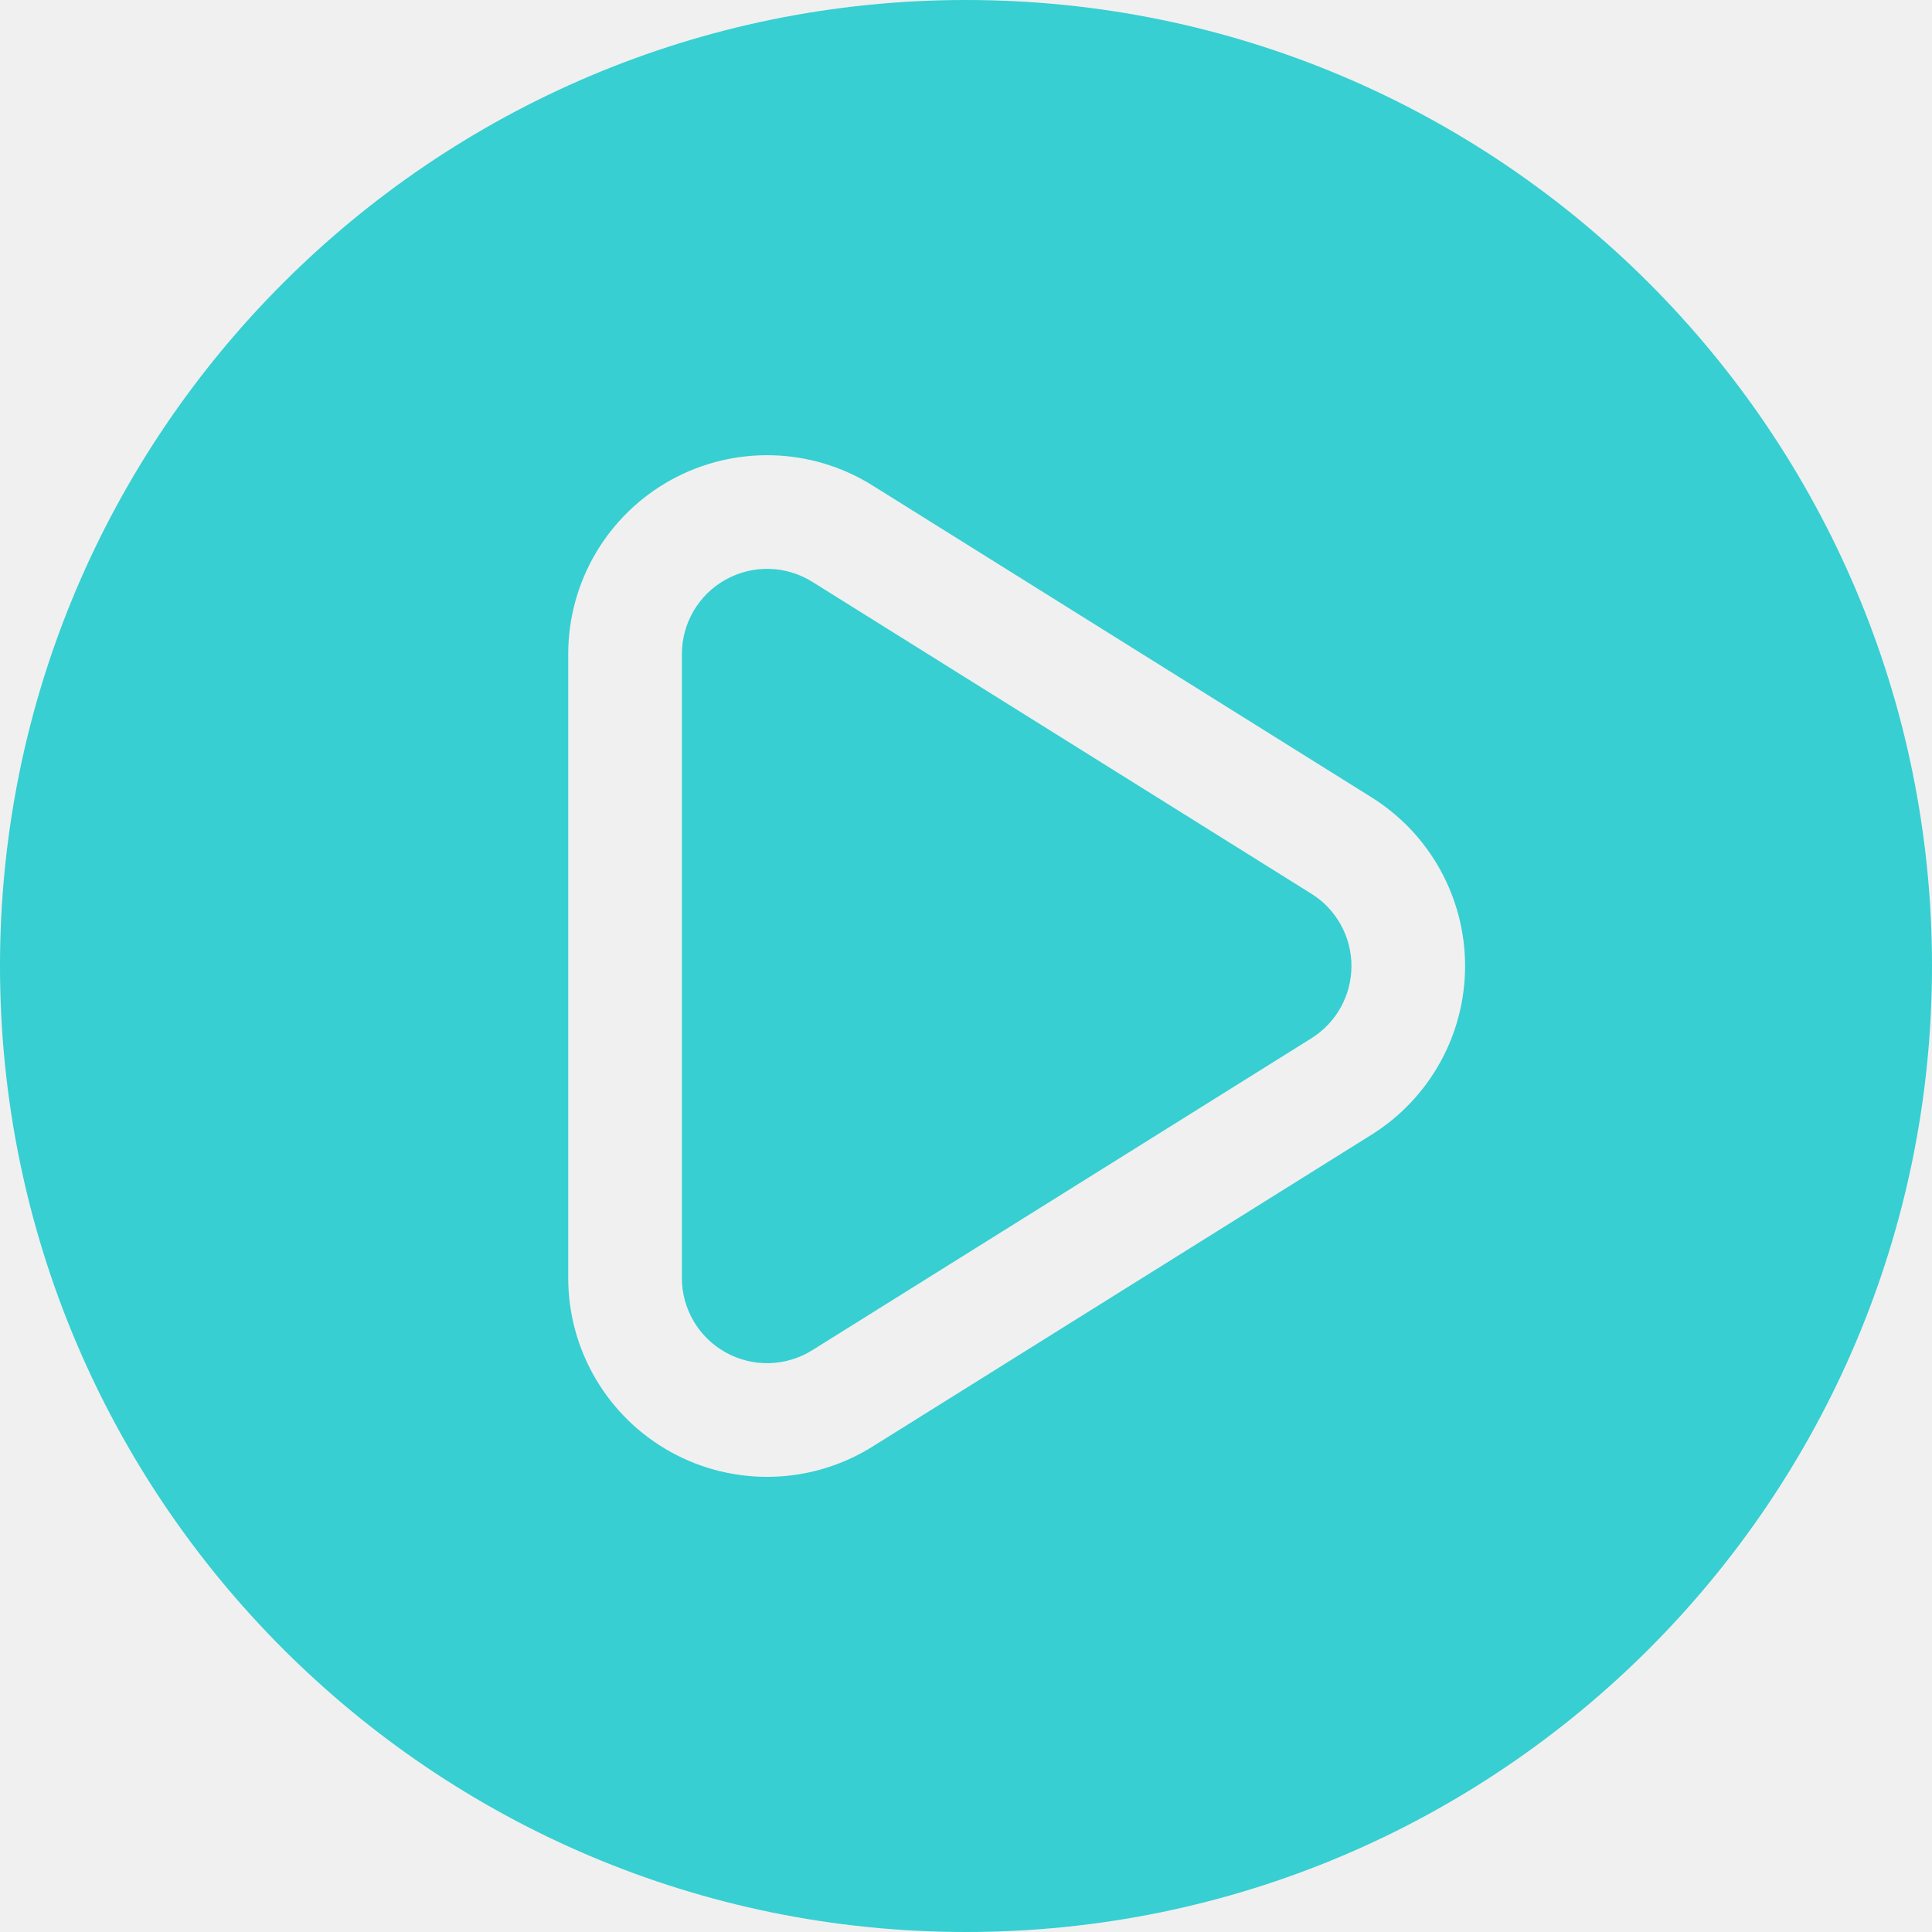
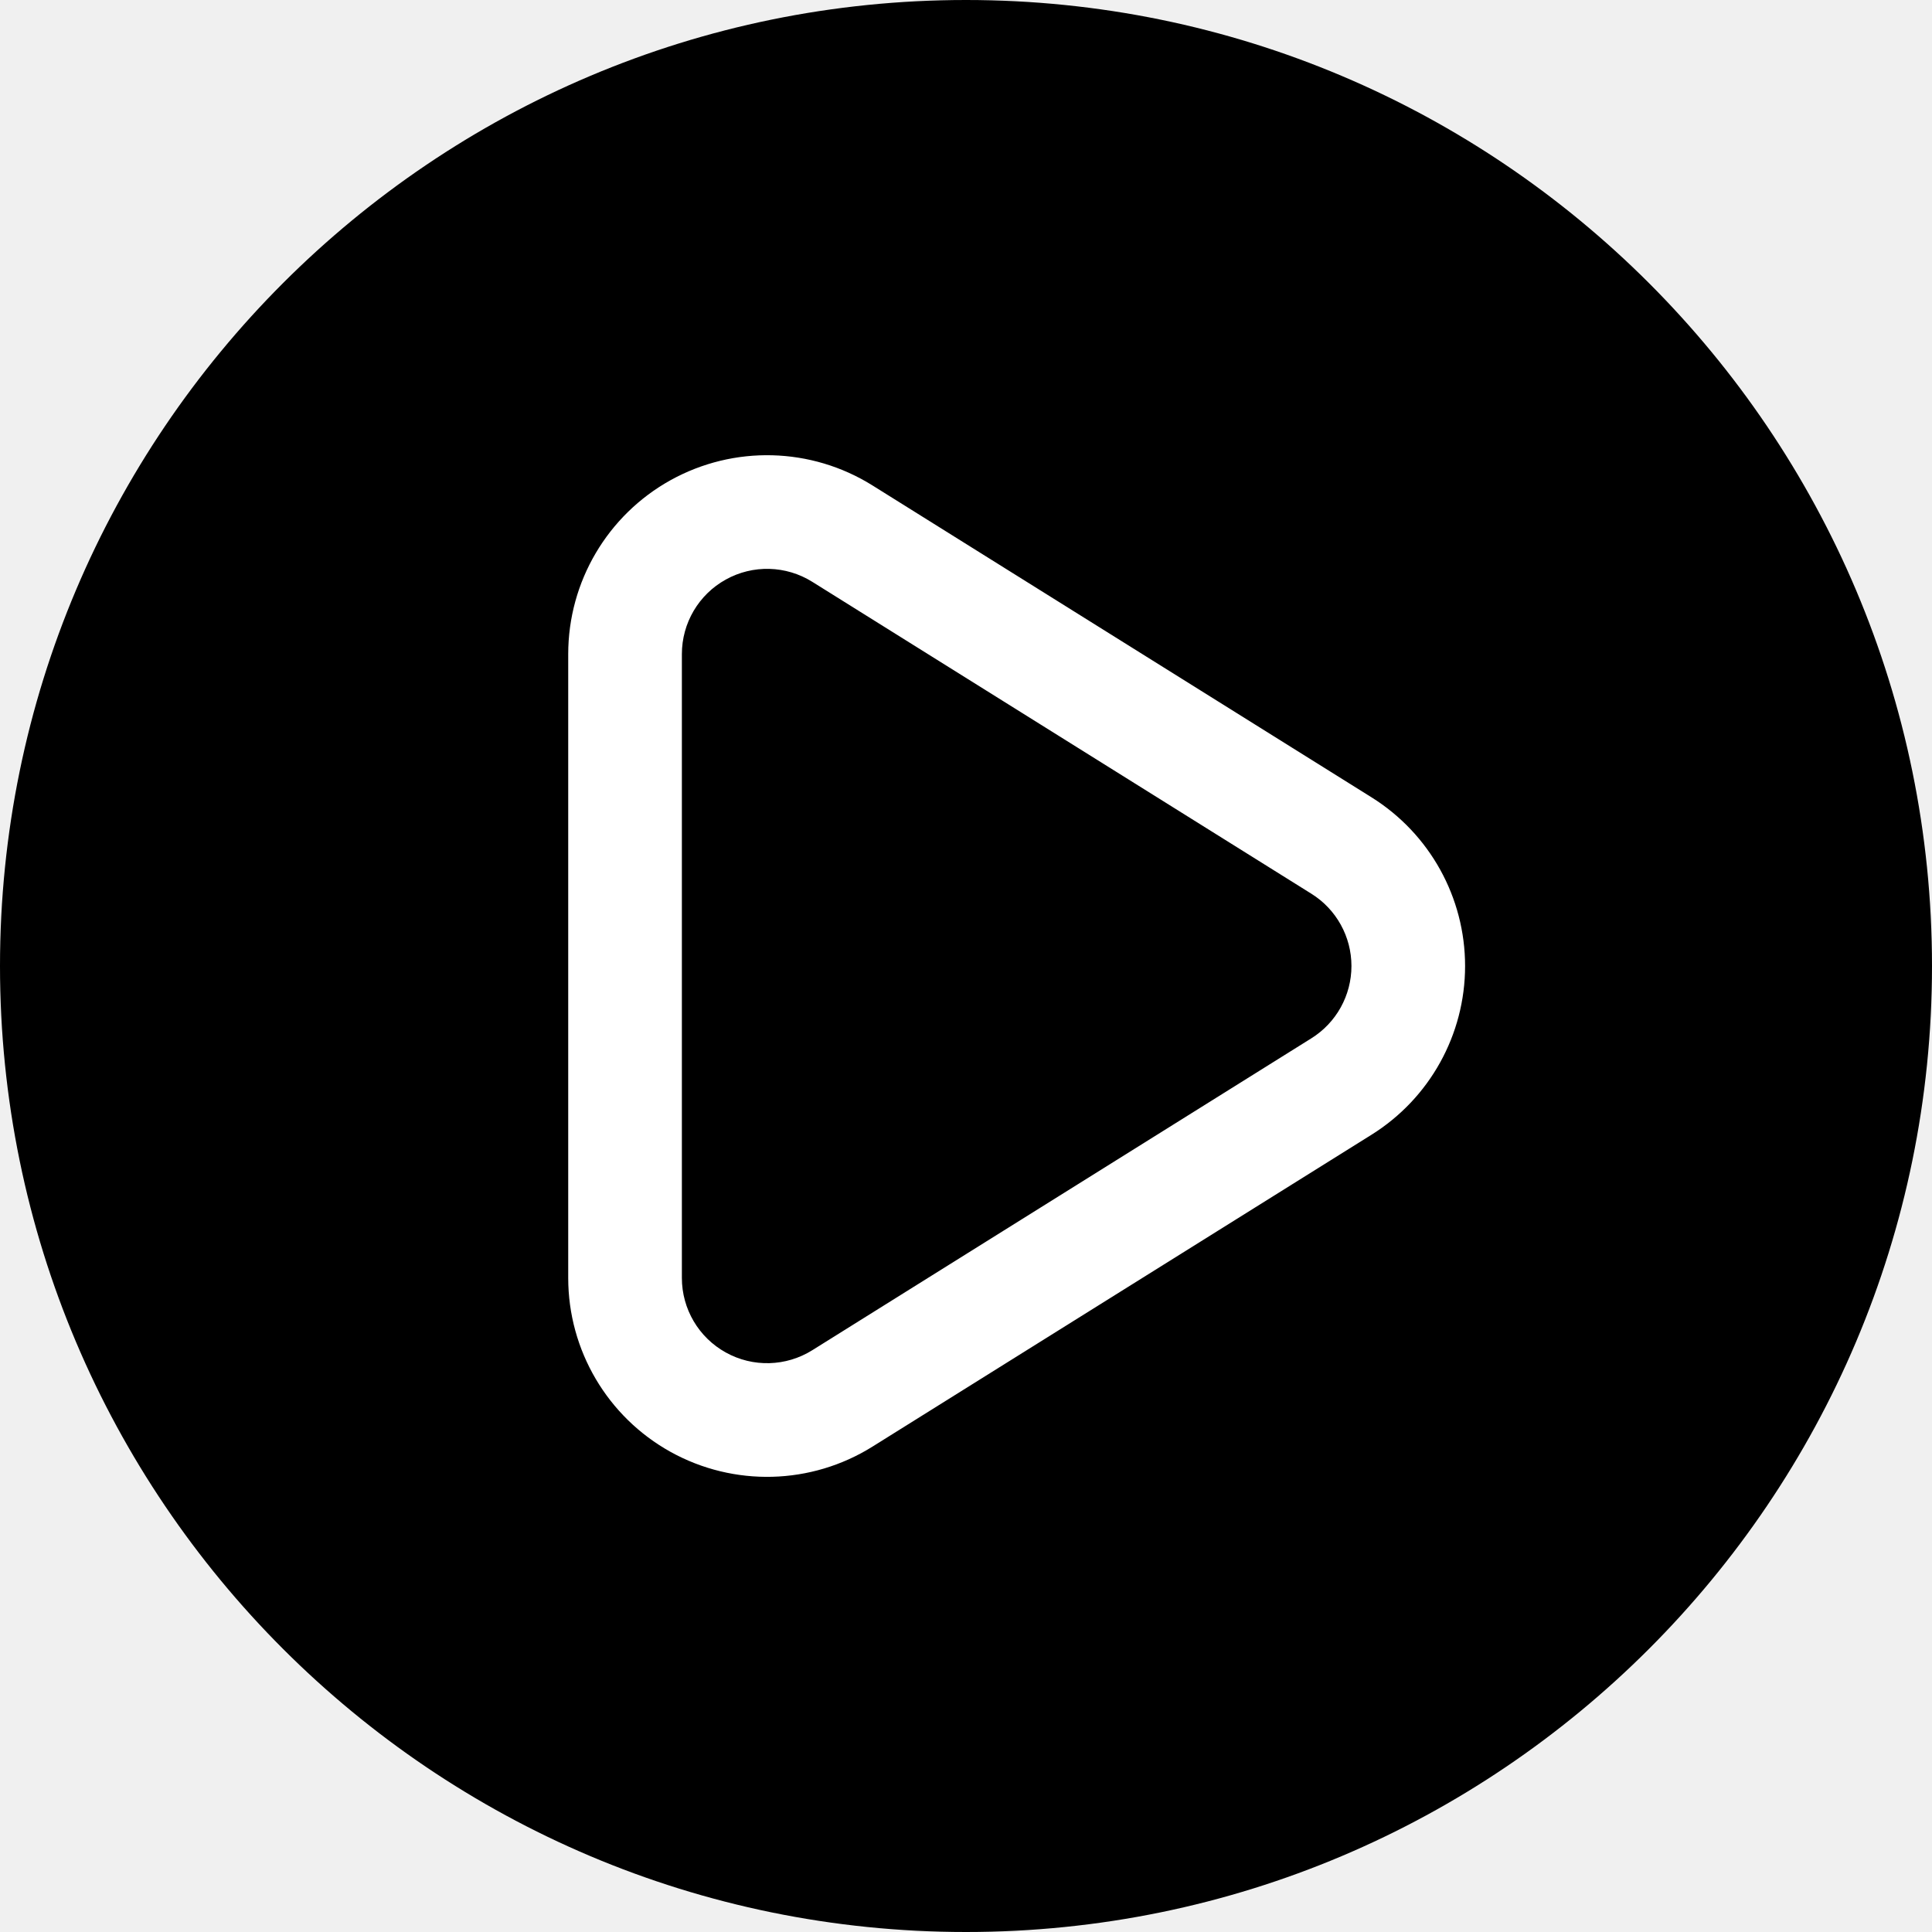
<svg xmlns="http://www.w3.org/2000/svg" width="396.66pt" height="396.66pt" version="1.1" viewBox="0 0 396.66 396.66" id="svg37">
  <defs id="defs17">
    <symbol id="b" overflow="visible">
      <path d="m 39.078,-2.328 c -2.012,1.043 -4.109,1.828 -6.297,2.359 -2.188,0.531 -4.465,0.797 -6.828,0.797 -7.086,0 -12.699,-1.977 -16.844,-5.938 -4.137,-3.957 -6.203,-9.328 -6.203,-16.109 0,-6.789 2.066,-12.164 6.203,-16.125 4.144,-3.969 9.758,-5.953 16.844,-5.953 2.363,0 4.641,0.266 6.828,0.797 2.188,0.531 4.285,1.324 6.297,2.375 v 8.797 c -2.031,-1.383 -4.039,-2.398 -6.016,-3.047 -1.969,-0.645 -4.047,-0.969 -6.234,-0.969 -3.906,0 -6.984,1.258 -9.234,3.766 -2.242,2.5 -3.359,5.953 -3.359,10.359 0,4.387 1.117,7.836 3.359,10.344 2.25,2.5 5.328,3.75 9.234,3.75 2.188,0 4.266,-0.32 6.234,-0.969 1.977,-0.645 3.984,-1.66 6.016,-3.047 z" id="path2" />
    </symbol>
    <symbol id="e" overflow="visible">
      <path d="m 16.031,-40.953 v 9.062 h 10.516 v 7.281 H 16.031 v 13.531 c 0,1.48 0.289,2.481 0.875,3 0.594,0.523 1.766,0.781 3.516,0.781 h 5.234 v 7.297 h -8.734 c -4.031,0 -6.887,-0.836 -8.562,-2.516 -1.68,-1.688 -2.516,-4.539 -2.516,-8.562 v -13.531 H 0.765 v -7.281 h 5.078 v -9.062 z" id="path5" />
    </symbol>
    <symbol id="a" overflow="visible">
      <path d="M 26.594,-27.234 V -44.312 H 36.86 V 0 H 26.594 v -4.609 c -1.398,1.875 -2.945,3.25 -4.641,4.125 -1.688,0.875 -3.641,1.312 -5.859,1.312 -3.93,0 -7.156,-1.562 -9.688,-4.688 -2.523,-3.125 -3.781,-7.144 -3.781,-12.062 0,-4.914 1.258,-8.938 3.781,-12.062 2.531,-3.125 5.758,-4.688 9.688,-4.688 2.195,0 4.144,0.445 5.844,1.328 1.707,0.887 3.258,2.258 4.656,4.109 z m -6.719,20.656 c 2.188,0 3.852,-0.797 5,-2.391 1.145,-1.594 1.719,-3.91 1.719,-6.953 0,-3.039 -0.574,-5.359 -1.719,-6.953 -1.148,-1.594 -2.812,-2.391 -5,-2.391 -2.168,0 -3.824,0.797 -4.969,2.391 -1.148,1.594 -1.719,3.914 -1.719,6.953 0,3.043 0.57,5.359 1.719,6.953 1.145,1.594 2.801,2.391 4.969,2.391 z" id="path8" />
    </symbol>
    <symbol id="d" overflow="visible">
      <path d="m 21.875,-6.578 c 2.176,0 3.836,-0.797 4.984,-2.391 1.156,-1.594 1.734,-3.91 1.734,-6.953 0,-3.039 -0.578,-5.359 -1.734,-6.953 -1.148,-1.594 -2.809,-2.391 -4.984,-2.391 -2.188,0 -3.867,0.805 -5.031,2.406 -1.168,1.605 -1.75,3.918 -1.75,6.938 0,3.023 0.582,5.336 1.75,6.938 1.164,1.605 2.844,2.406 5.031,2.406 z m -6.781,-20.656 c 1.406,-1.852 2.961,-3.223 4.672,-4.109 1.707,-0.883 3.672,-1.328 5.891,-1.328 3.938,0 7.164,1.562 9.688,4.688 2.519,3.125 3.781,7.148 3.781,12.062 0,4.918 -1.262,8.938 -3.781,12.062 -2.523,3.125 -5.75,4.688 -9.688,4.688 -2.219,0 -4.184,-0.445 -5.891,-1.328 -1.711,-0.883 -3.266,-2.254 -4.672,-4.109 V -7e-4 H 4.906 v -44.312 h 10.188 z" id="path11" />
    </symbol>
    <symbol id="c" overflow="visible">
      <path d="m 5.359,-42.516 h 13.953 l 9.688,22.75 9.734,-22.75 h 13.922 V 0 H 42.297 V -31.094 L 32.5,-8.172 H 25.547 L 15.75,-31.094 V 0 H 5.359 Z" id="path14" />
    </symbol>
  </defs>
  <g id="g35" transform="translate(-151.67,-81.668)">
-     <path d="m 350,81.668 c 109.47,0 198.33,88.863 198.33,198.33 0,109.467 -88.863,198.33 -198.33,198.33 -109.467,0 -198.33,-88.863 -198.33,-198.33 0,-109.467 88.863,-198.33 198.33,-198.33 z m 83.277,232.96 c 11.934,-7.465 19.191,-20.543 19.191,-34.625 0,-14.082 -7.258,-27.16 -19.191,-34.625 l -102.47,-64.039 c -12.59,-7.875 -28.457,-8.285 -41.441,-1.098 -12.984,7.199 -21.035,20.871 -21.035,35.723 v 128.08 c 0,14.852 8.051,28.523 21.035,35.723 12.984,7.188 28.852,6.777 41.441,-1.098 z M 420.91,294.843 318.44,358.882 c -5.391,3.371 -12.191,3.559 -17.758,0.465 -5.562,-3.078 -9.016,-8.934 -9.016,-15.305 v -128.08 c 0,-6.371 3.453,-12.227 9.016,-15.305 5.566,-3.094 12.367,-2.906 17.758,0.465 l 102.47,64.039 c 5.121,3.195 8.227,8.809 8.227,14.84 0,6.031 -3.106,11.645 -8.227,14.84 z" fill-rule="evenodd" id="path19" style="fill:#37cfd1;fill-opacity:1" />
+     <rect style="fill:#ffffff;fill-opacity:1;stroke-width:1.5" id="rect365" width="251.64" height="224.023" x="223.579" y="163.921" />
+     <path d="m 350,81.668 c 109.47,0 198.33,88.863 198.33,198.33 0,109.467 -88.863,198.33 -198.33,198.33 -109.467,0 -198.33,-88.863 -198.33,-198.33 0,-109.467 88.863,-198.33 198.33,-198.33 z m 83.277,232.96 c 11.934,-7.465 19.191,-20.543 19.191,-34.625 0,-14.082 -7.258,-27.16 -19.191,-34.625 l -102.47,-64.039 c -12.59,-7.875 -28.457,-8.285 -41.441,-1.098 -12.984,7.199 -21.035,20.871 -21.035,35.723 v 128.08 c 0,14.852 8.051,28.523 21.035,35.723 12.984,7.188 28.852,6.777 41.441,-1.098 z M 420.91,294.843 318.44,358.882 c -5.391,3.371 -12.191,3.559 -17.758,0.465 -5.562,-3.078 -9.016,-8.934 -9.016,-15.305 v -128.08 c 0,-6.371 3.453,-12.227 9.016,-15.305 5.566,-3.094 12.367,-2.906 17.758,0.465 l 102.47,64.039 c 5.121,3.195 8.227,8.809 8.227,14.84 0,6.031 -3.106,11.645 -8.227,14.84 z" fill-rule="evenodd" id="path19" style="fill:#000000;fill-opacity:1" />
  </g>
</svg>
